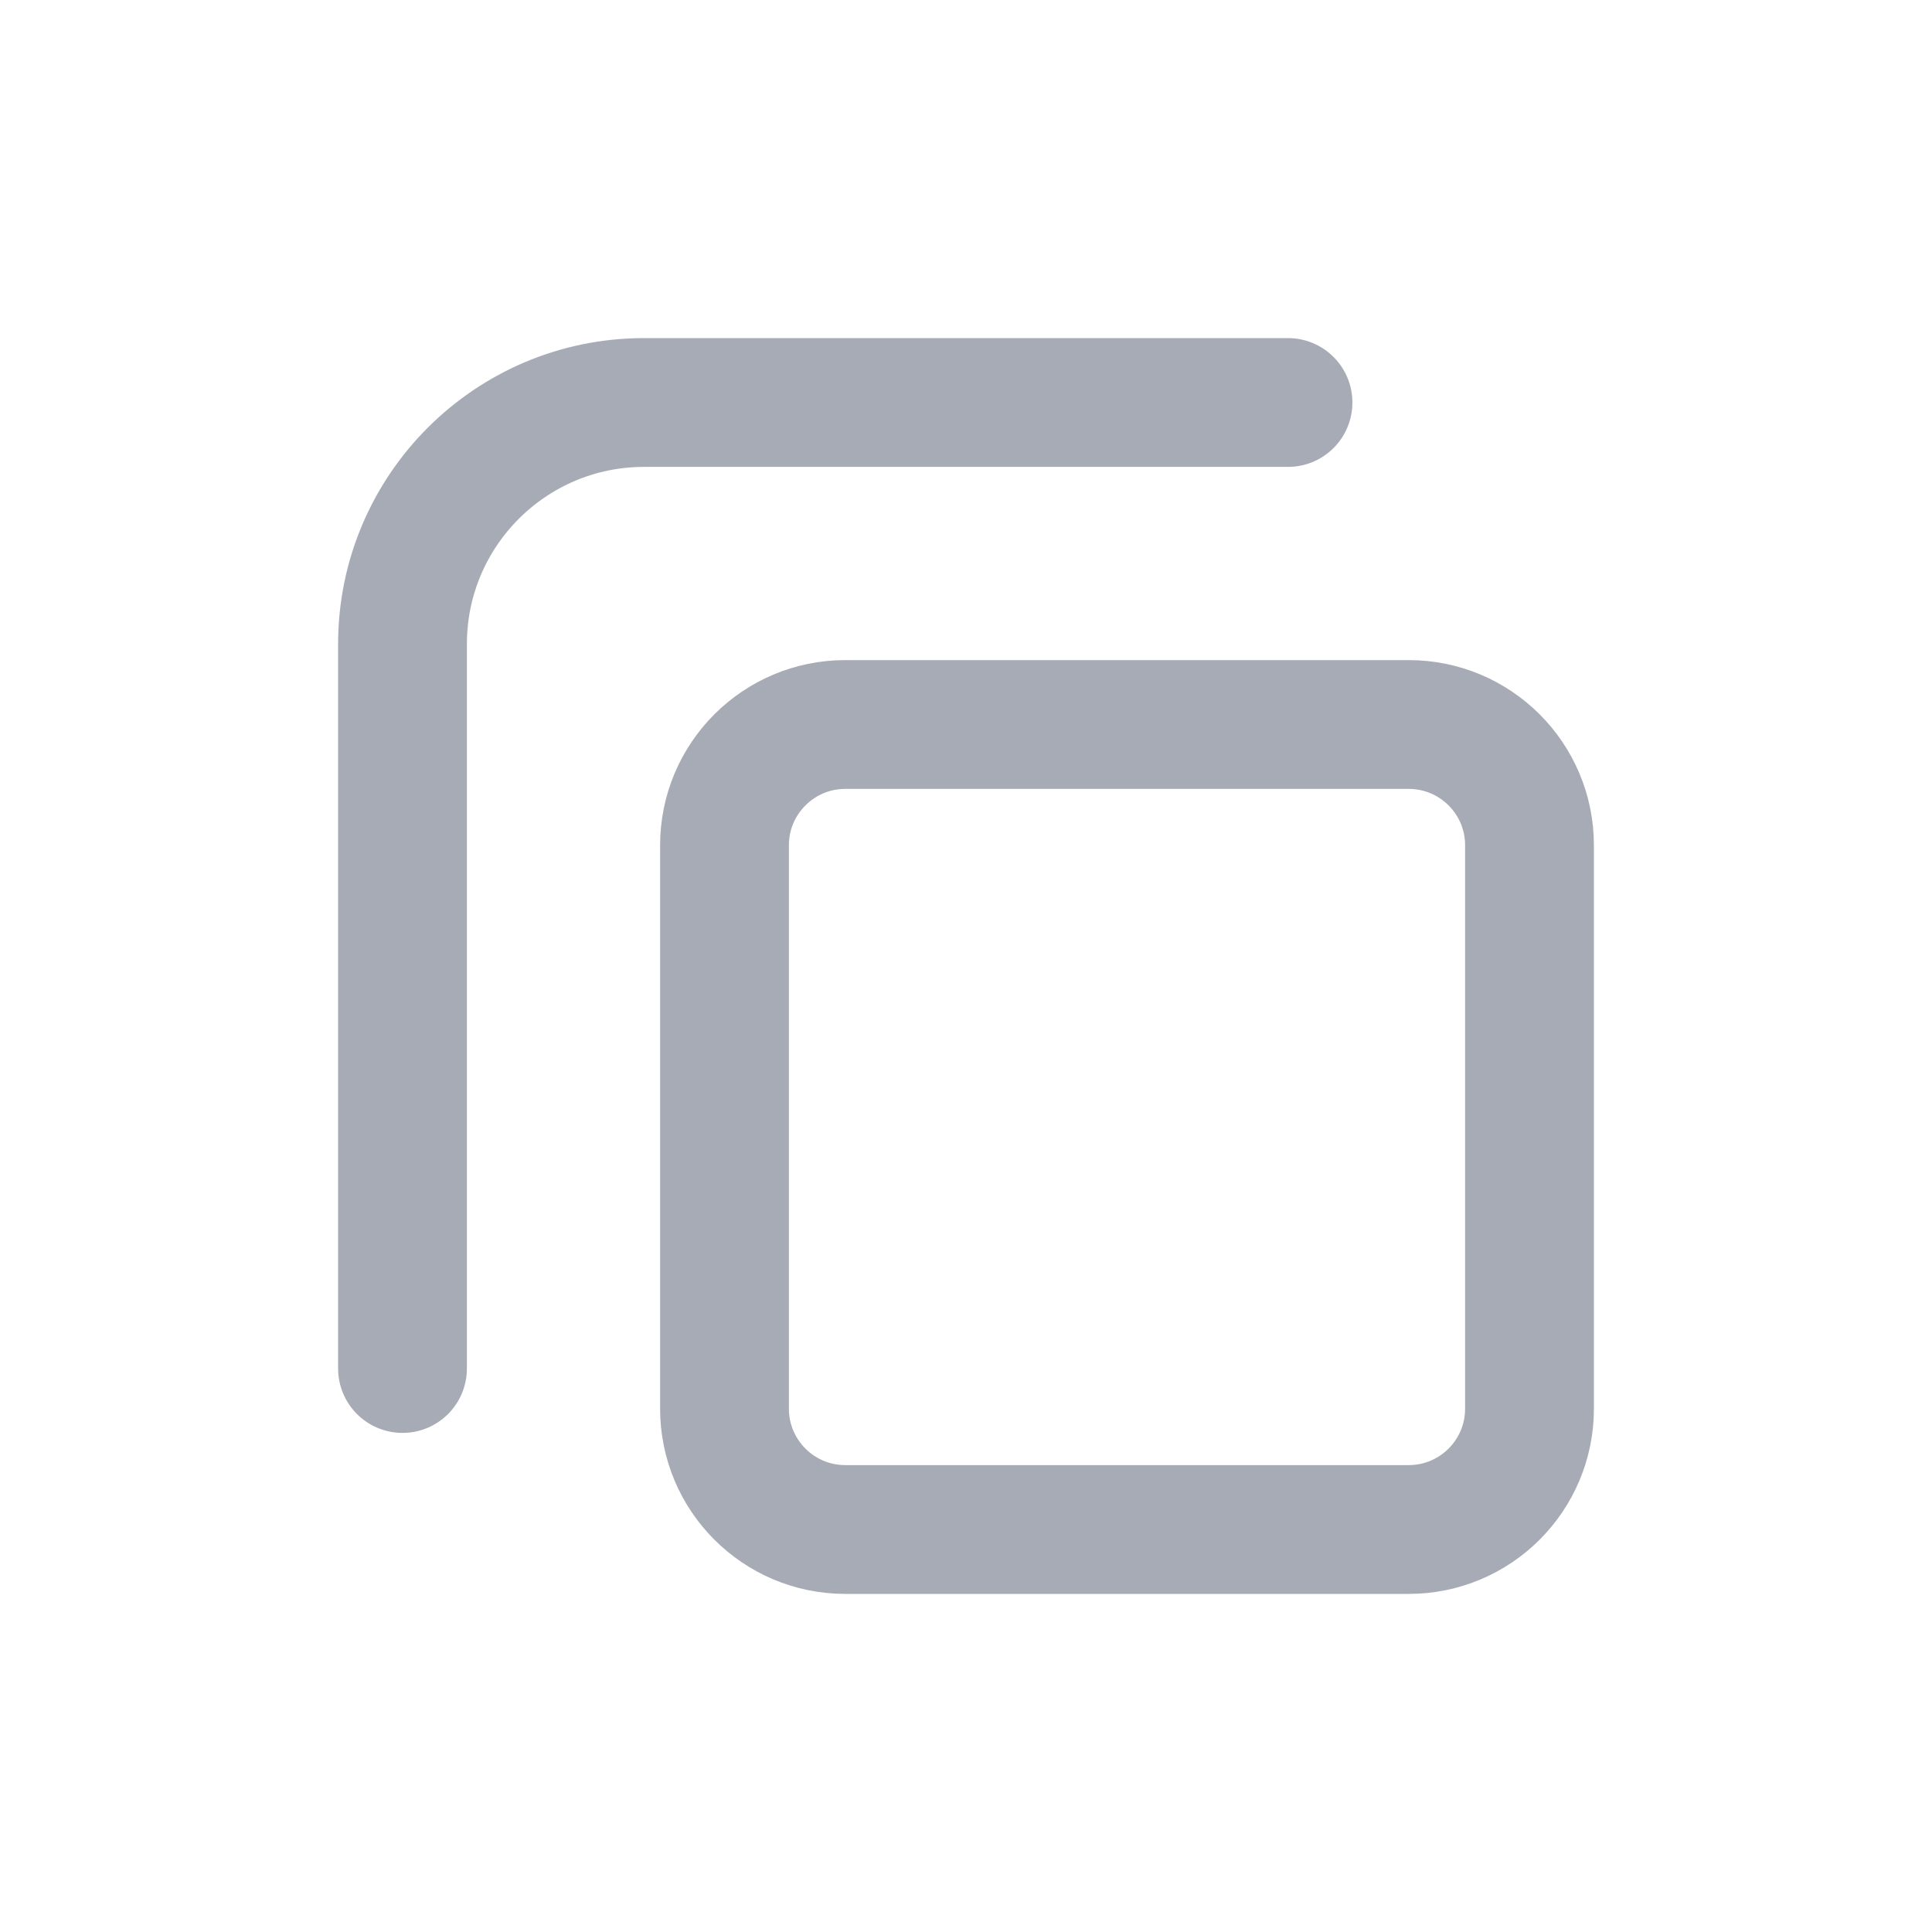
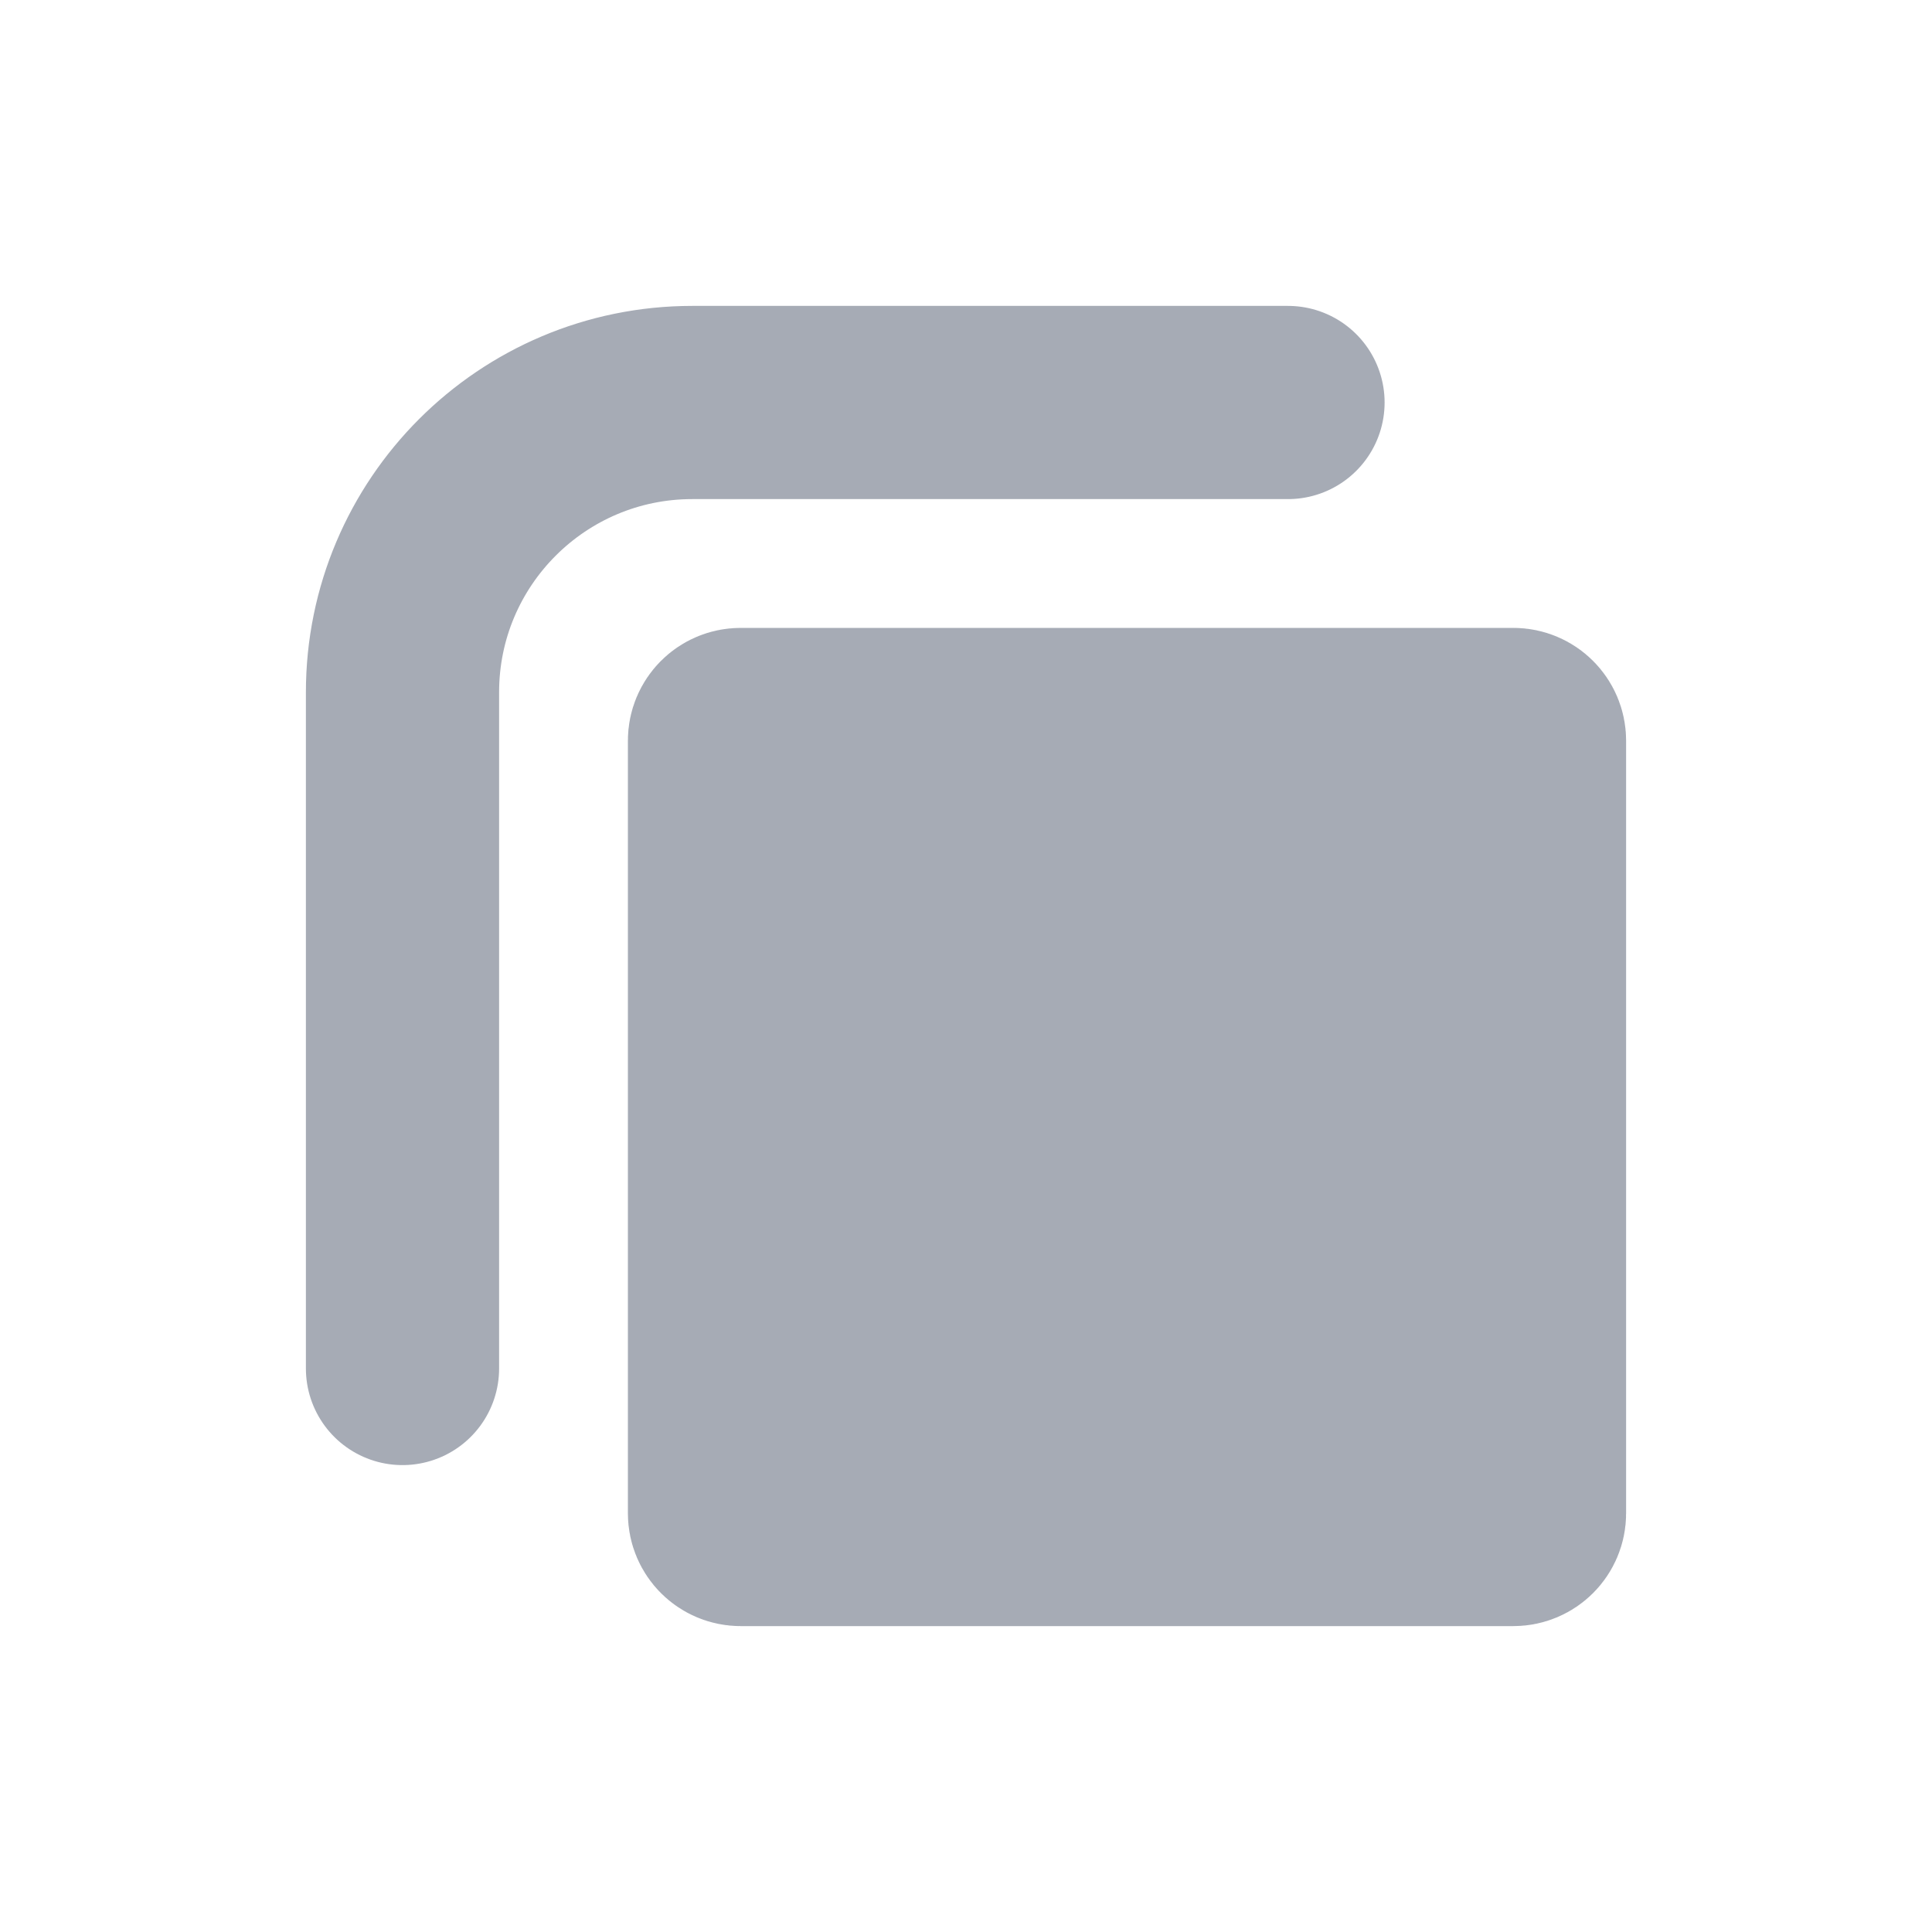
<svg xmlns="http://www.w3.org/2000/svg" width="12" height="12" viewBox="0 0 12 12" fill="none">
-   <path d="M4.5 5.25C4.5 4.836 4.836 4.5 5.25 4.5H8.75C9.164 4.5 9.5 4.836 9.5 5.25V8.75C9.5 9.164 9.164 9.5 8.75 9.5H5.25C4.836 9.5 4.5 9.164 4.5 8.75V5.25Z" stroke="#A6ABB5" stroke-width="0.8" stroke-linecap="round" stroke-linejoin="round" />
-   <path d="M8 2.5H4C3.172 2.5 2.5 3.172 2.5 4V8.5" stroke="#A6ABB5" stroke-width="0.8" stroke-linecap="round" stroke-linejoin="round" />
+   <path d="M4.5 4.6C4.5 4.545 4.545 4.5 4.6 4.5H9.4C9.455 4.5 9.5 4.545 9.5 4.6V9.4C9.5 9.455 9.455 9.5 9.4 9.5H4.6C4.545 9.5 4.5 9.455 4.5 9.4V4.6Z" fill="#A6ABB5" stroke="#A6ABB5" stroke-width="1.2" stroke-linecap="round" stroke-linejoin="round" />
+   <path d="M8 2.5H4.3C3.306 2.5 2.5 3.306 2.5 4.3V8.5" stroke="#A6ABB5" stroke-width="1.2" stroke-linecap="round" stroke-linejoin="round" />
</svg>
